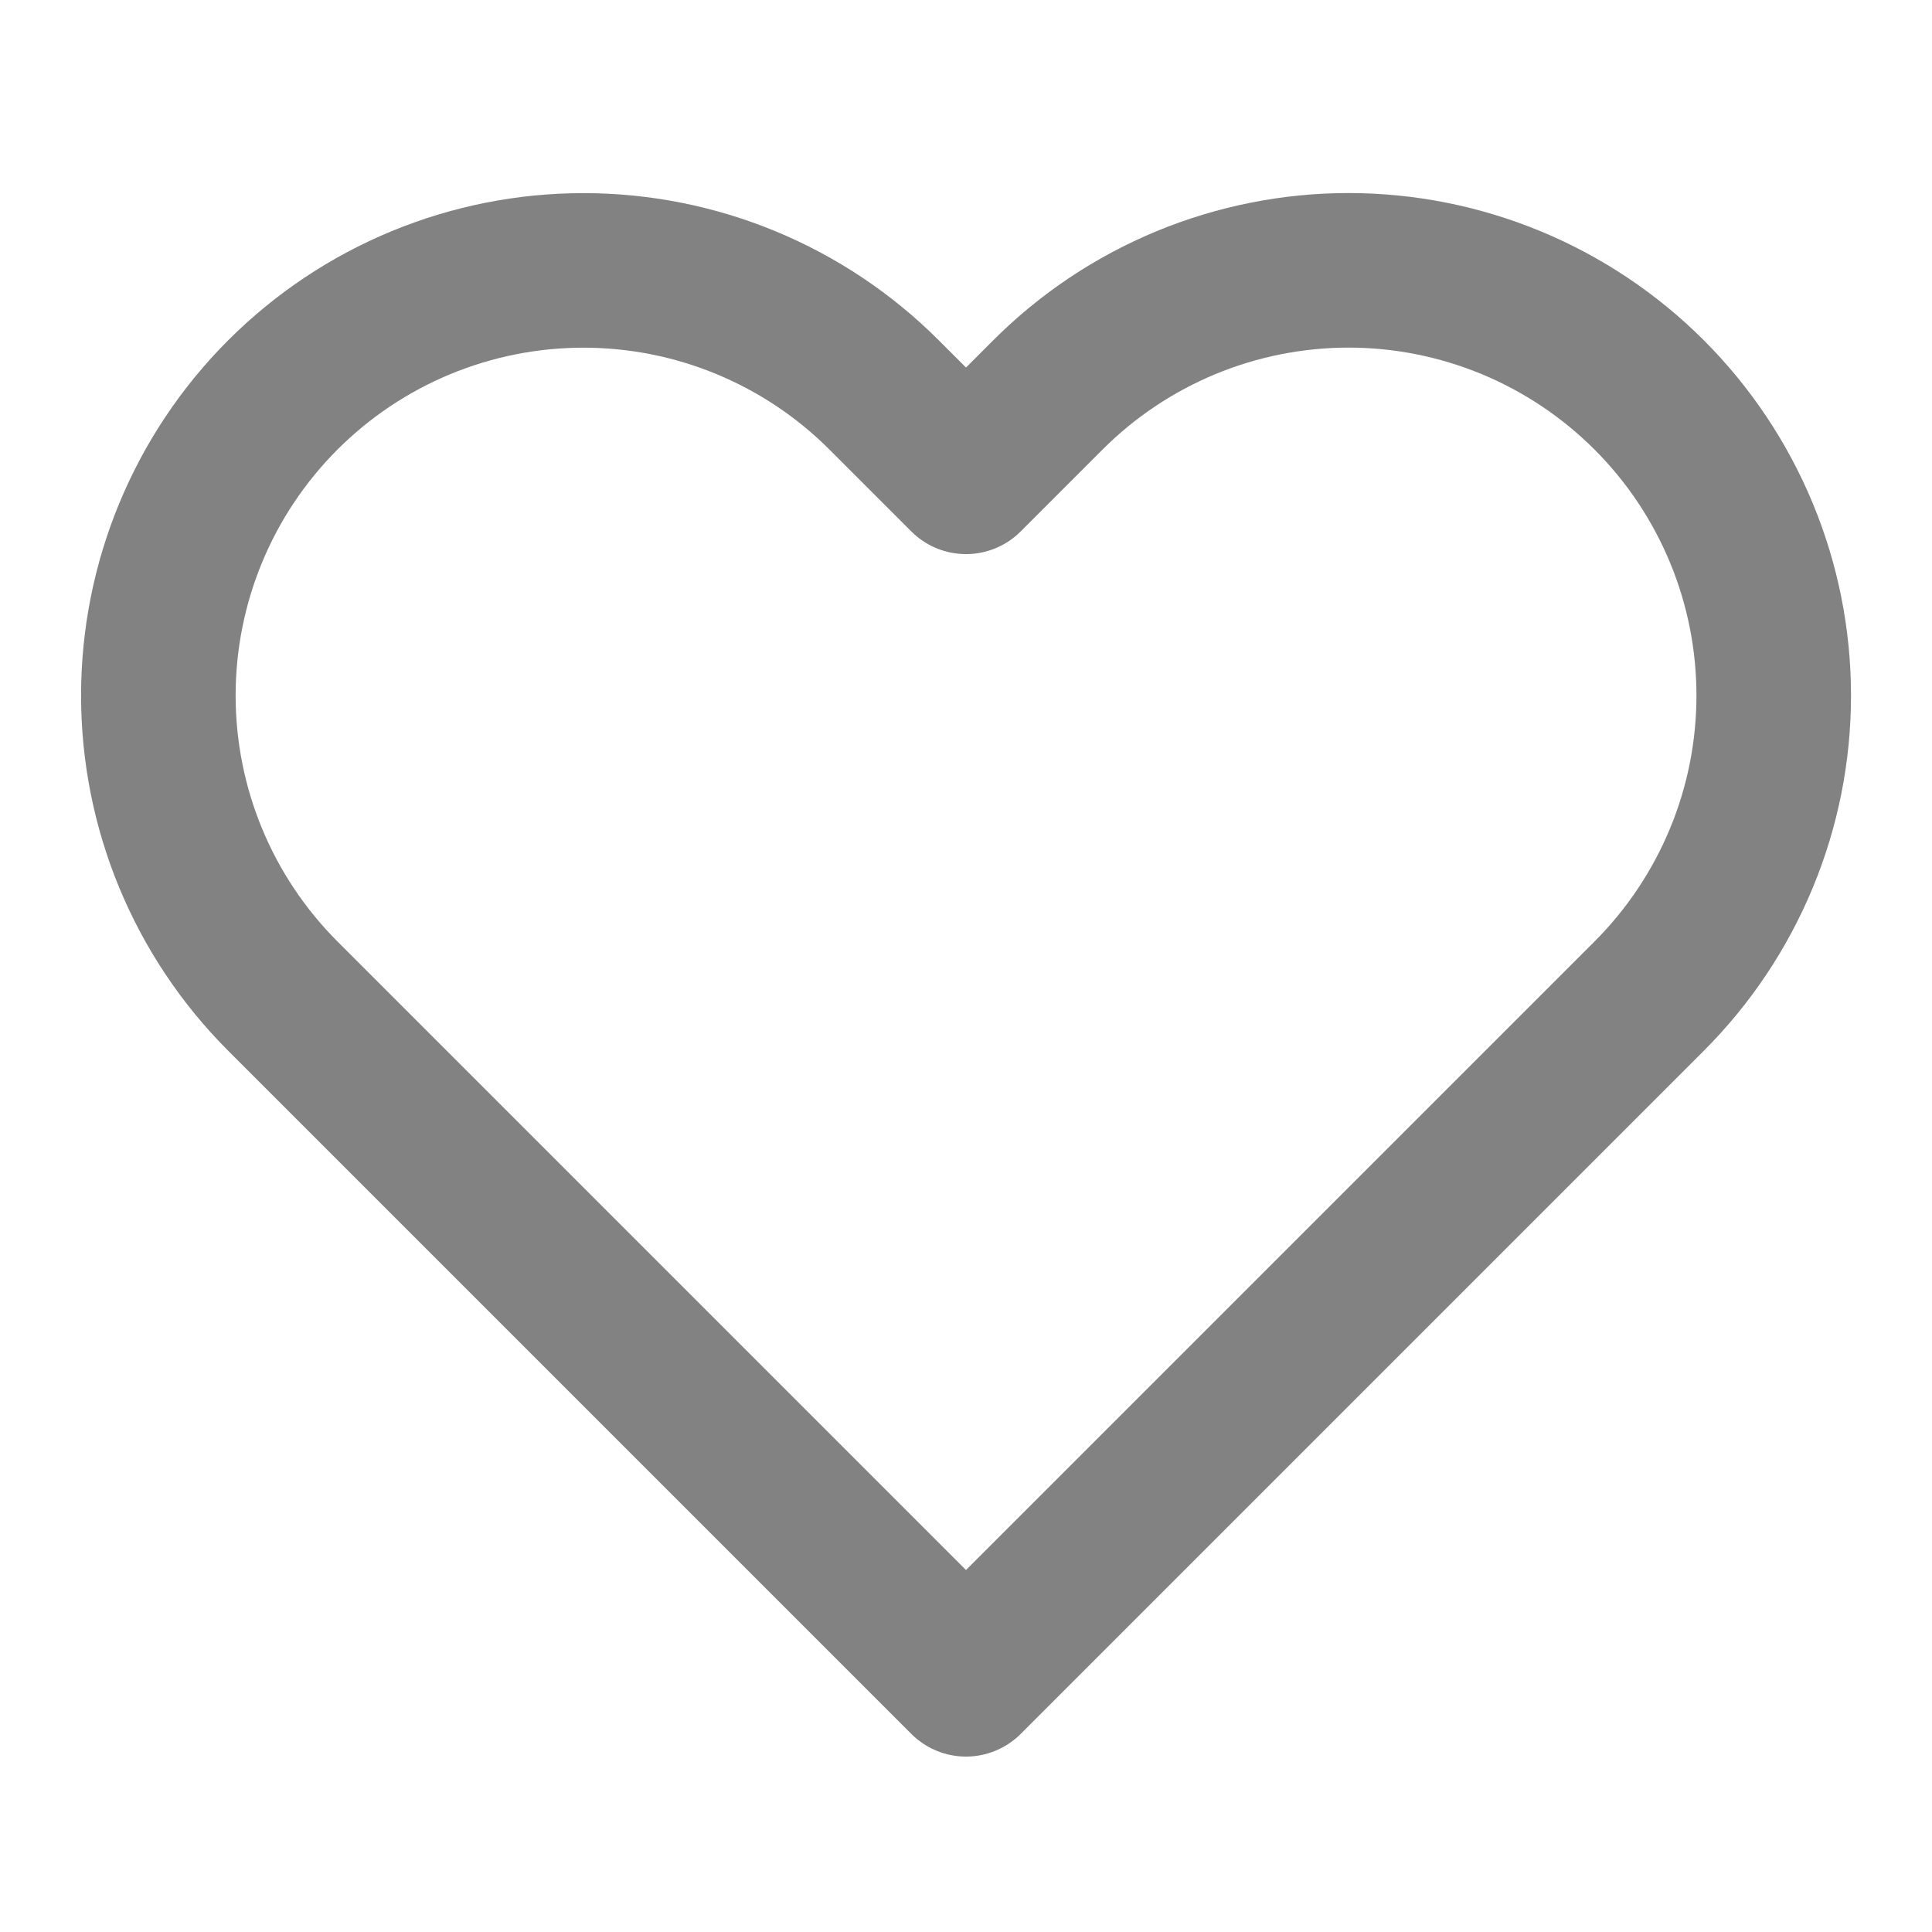
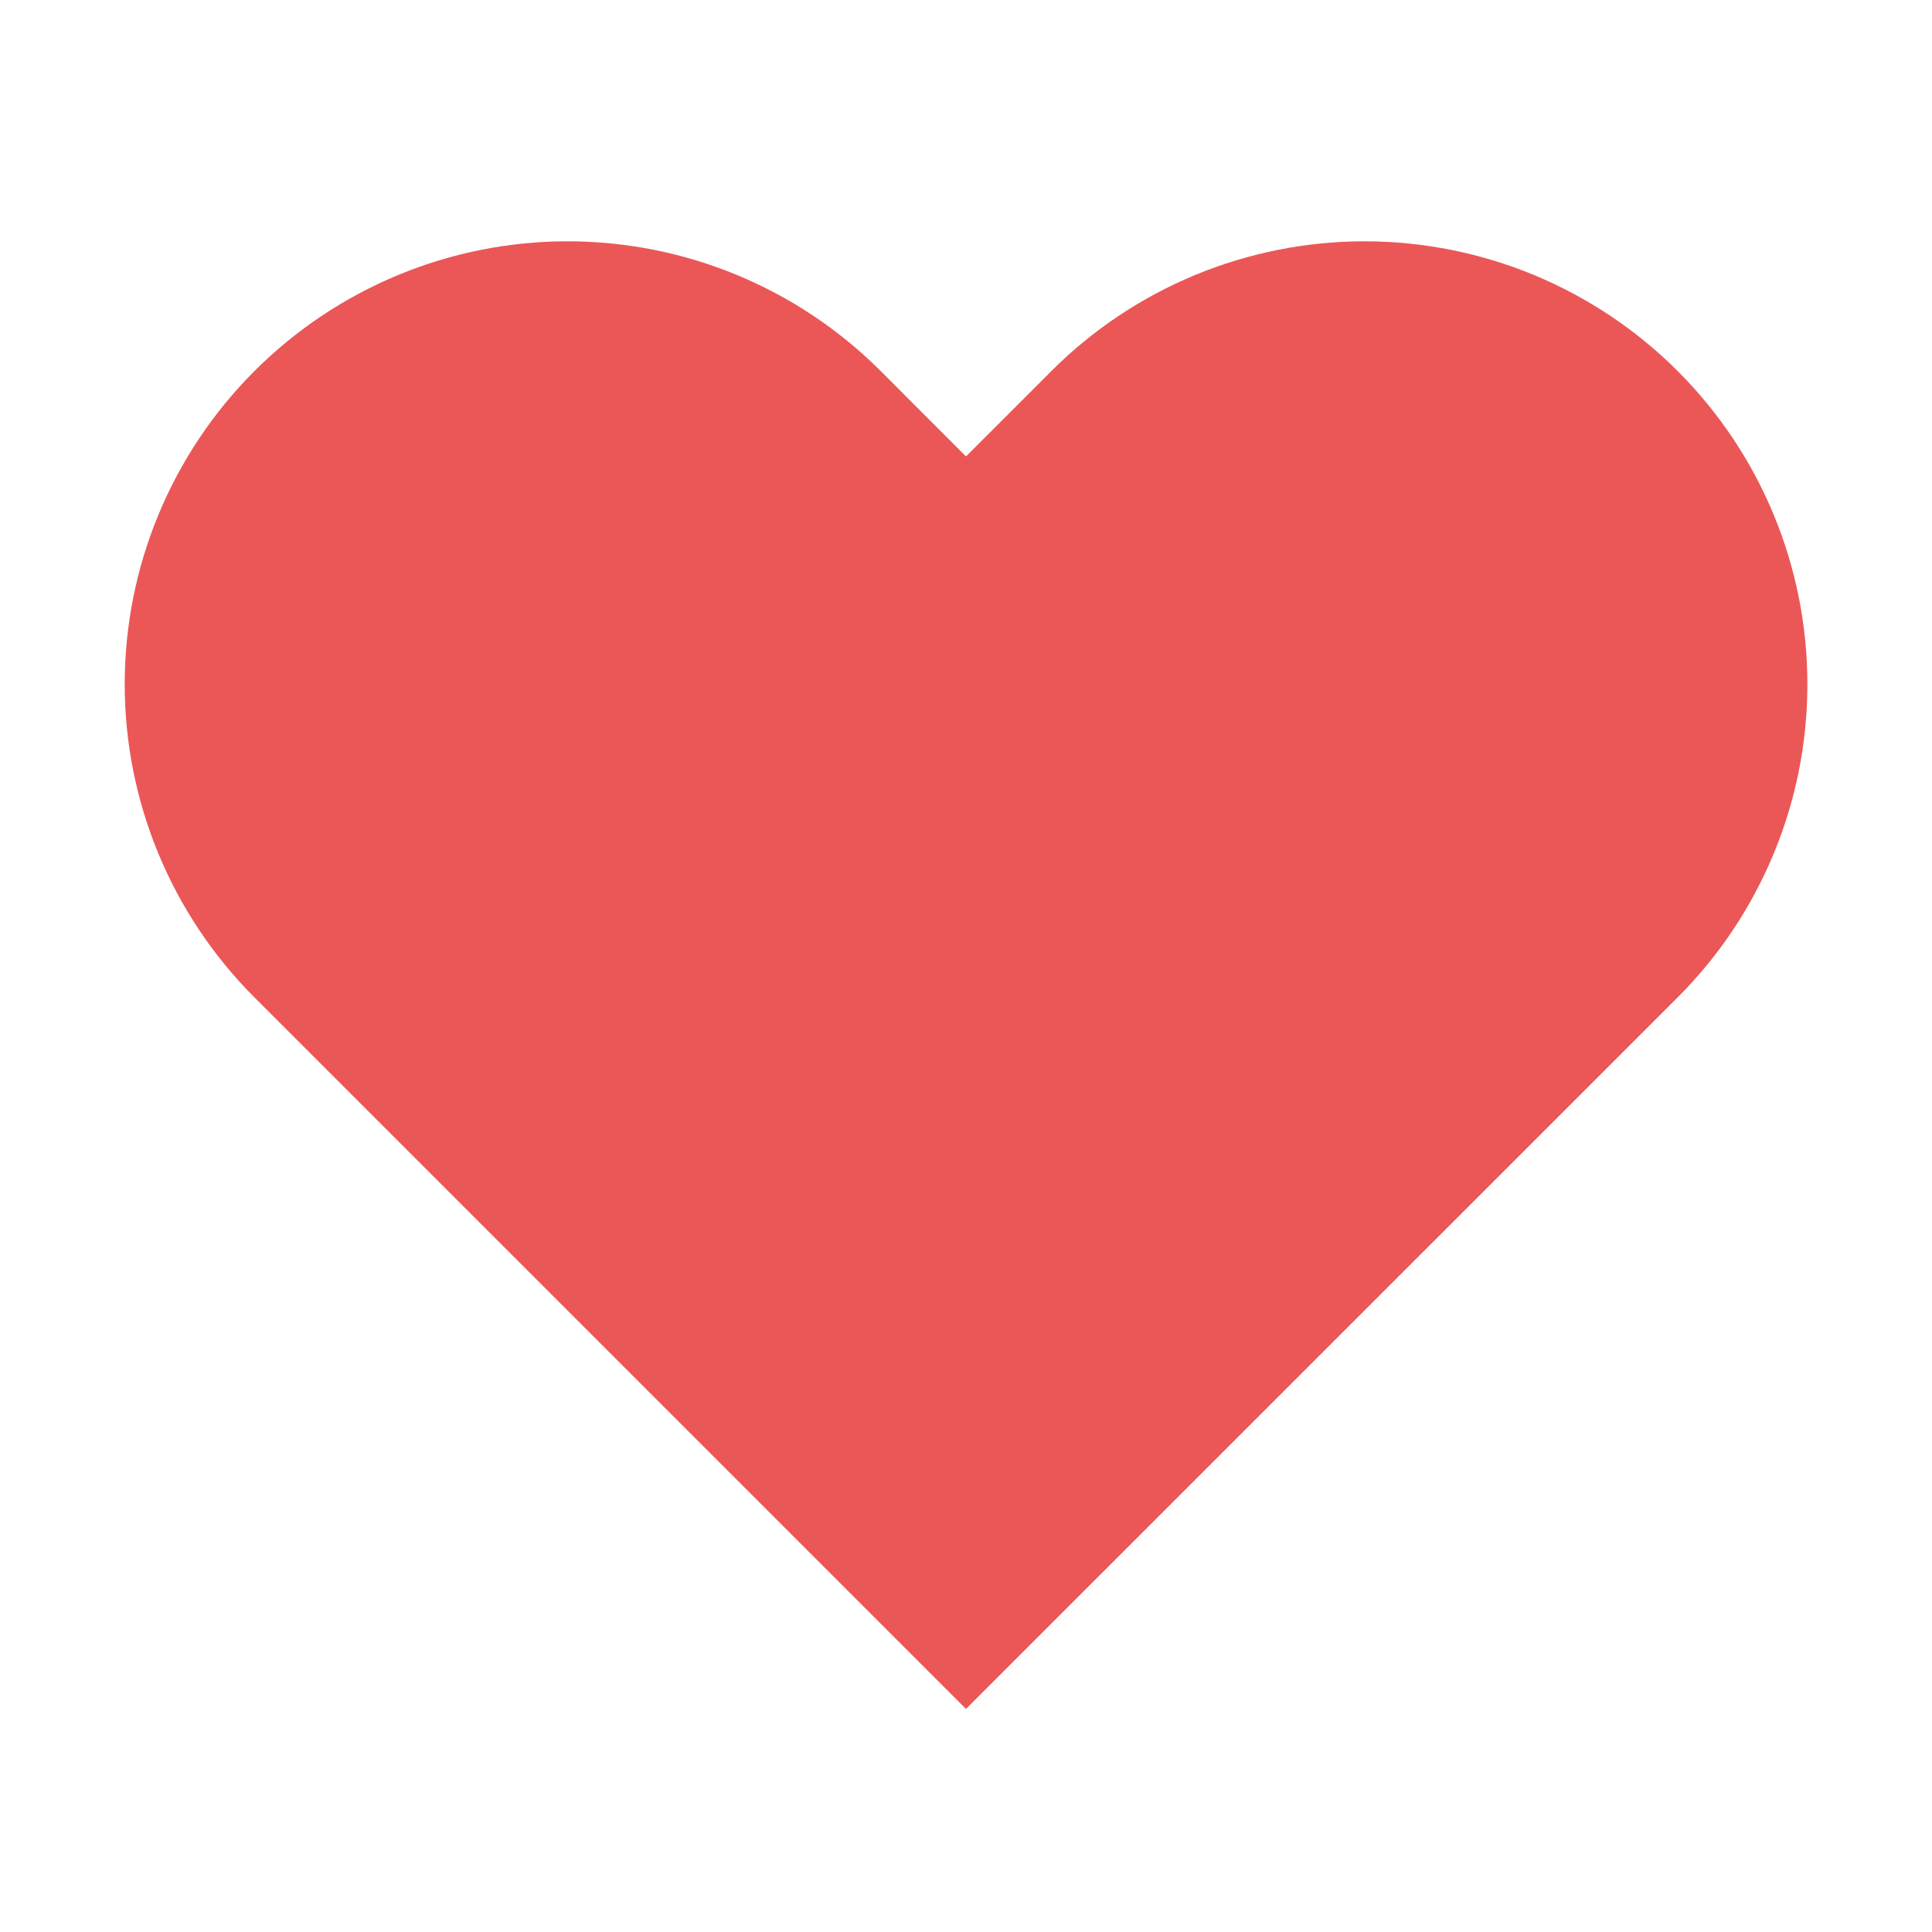
- <svg xmlns="http://www.w3.org/2000/svg" width="25" height="25" viewBox="0 0 25 25" fill="none">
-   <path d="M21.34 5.11C20.829 4.599 20.223 4.194 19.555 3.917C18.888 3.641 18.173 3.498 17.45 3.498C16.728 3.498 16.012 3.641 15.345 3.917C14.677 4.194 14.071 4.599 13.56 5.11L12.5 6.17L11.44 5.11C10.408 4.078 9.009 3.499 7.55 3.499C6.091 3.499 4.692 4.078 3.66 5.11C2.628 6.142 2.049 7.541 2.049 9C2.049 10.459 2.628 11.858 3.66 12.89L4.72 13.95L12.5 21.73L20.28 13.95L21.34 12.89C21.851 12.379 22.256 11.773 22.533 11.105C22.81 10.438 22.952 9.723 22.952 9C22.952 8.278 22.81 7.562 22.533 6.895C22.256 6.227 21.851 5.621 21.34 5.11V5.11Z" stroke="#828282" stroke-width="2" stroke-linecap="round" stroke-linejoin="round" />
+ <svg xmlns="http://www.w3.org/2000/svg" width="20" height="20" viewBox="0 0 20 20" fill="none">
+   <path d="M17.367 3.841C16.942 3.415 16.436 3.078 15.88 2.847C15.324 2.617 14.727 2.498 14.125 2.498C13.523 2.498 12.927 2.617 12.371 2.847C11.815 3.078 11.309 3.415 10.884 3.841L10 4.725L9.117 3.841C8.257 2.981 7.091 2.498 5.875 2.498C4.66 2.498 3.494 2.981 2.634 3.841C1.774 4.701 1.291 5.867 1.291 7.083C1.291 8.299 1.774 9.465 2.634 10.325L3.517 11.208L10 17.691L16.484 11.208L17.367 10.325C17.793 9.899 18.131 9.394 18.361 8.837C18.592 8.281 18.71 7.685 18.71 7.083C18.71 6.481 18.592 5.885 18.361 5.328C18.131 4.772 17.793 4.267 17.367 3.841Z" fill="#EB5757" />
</svg>
